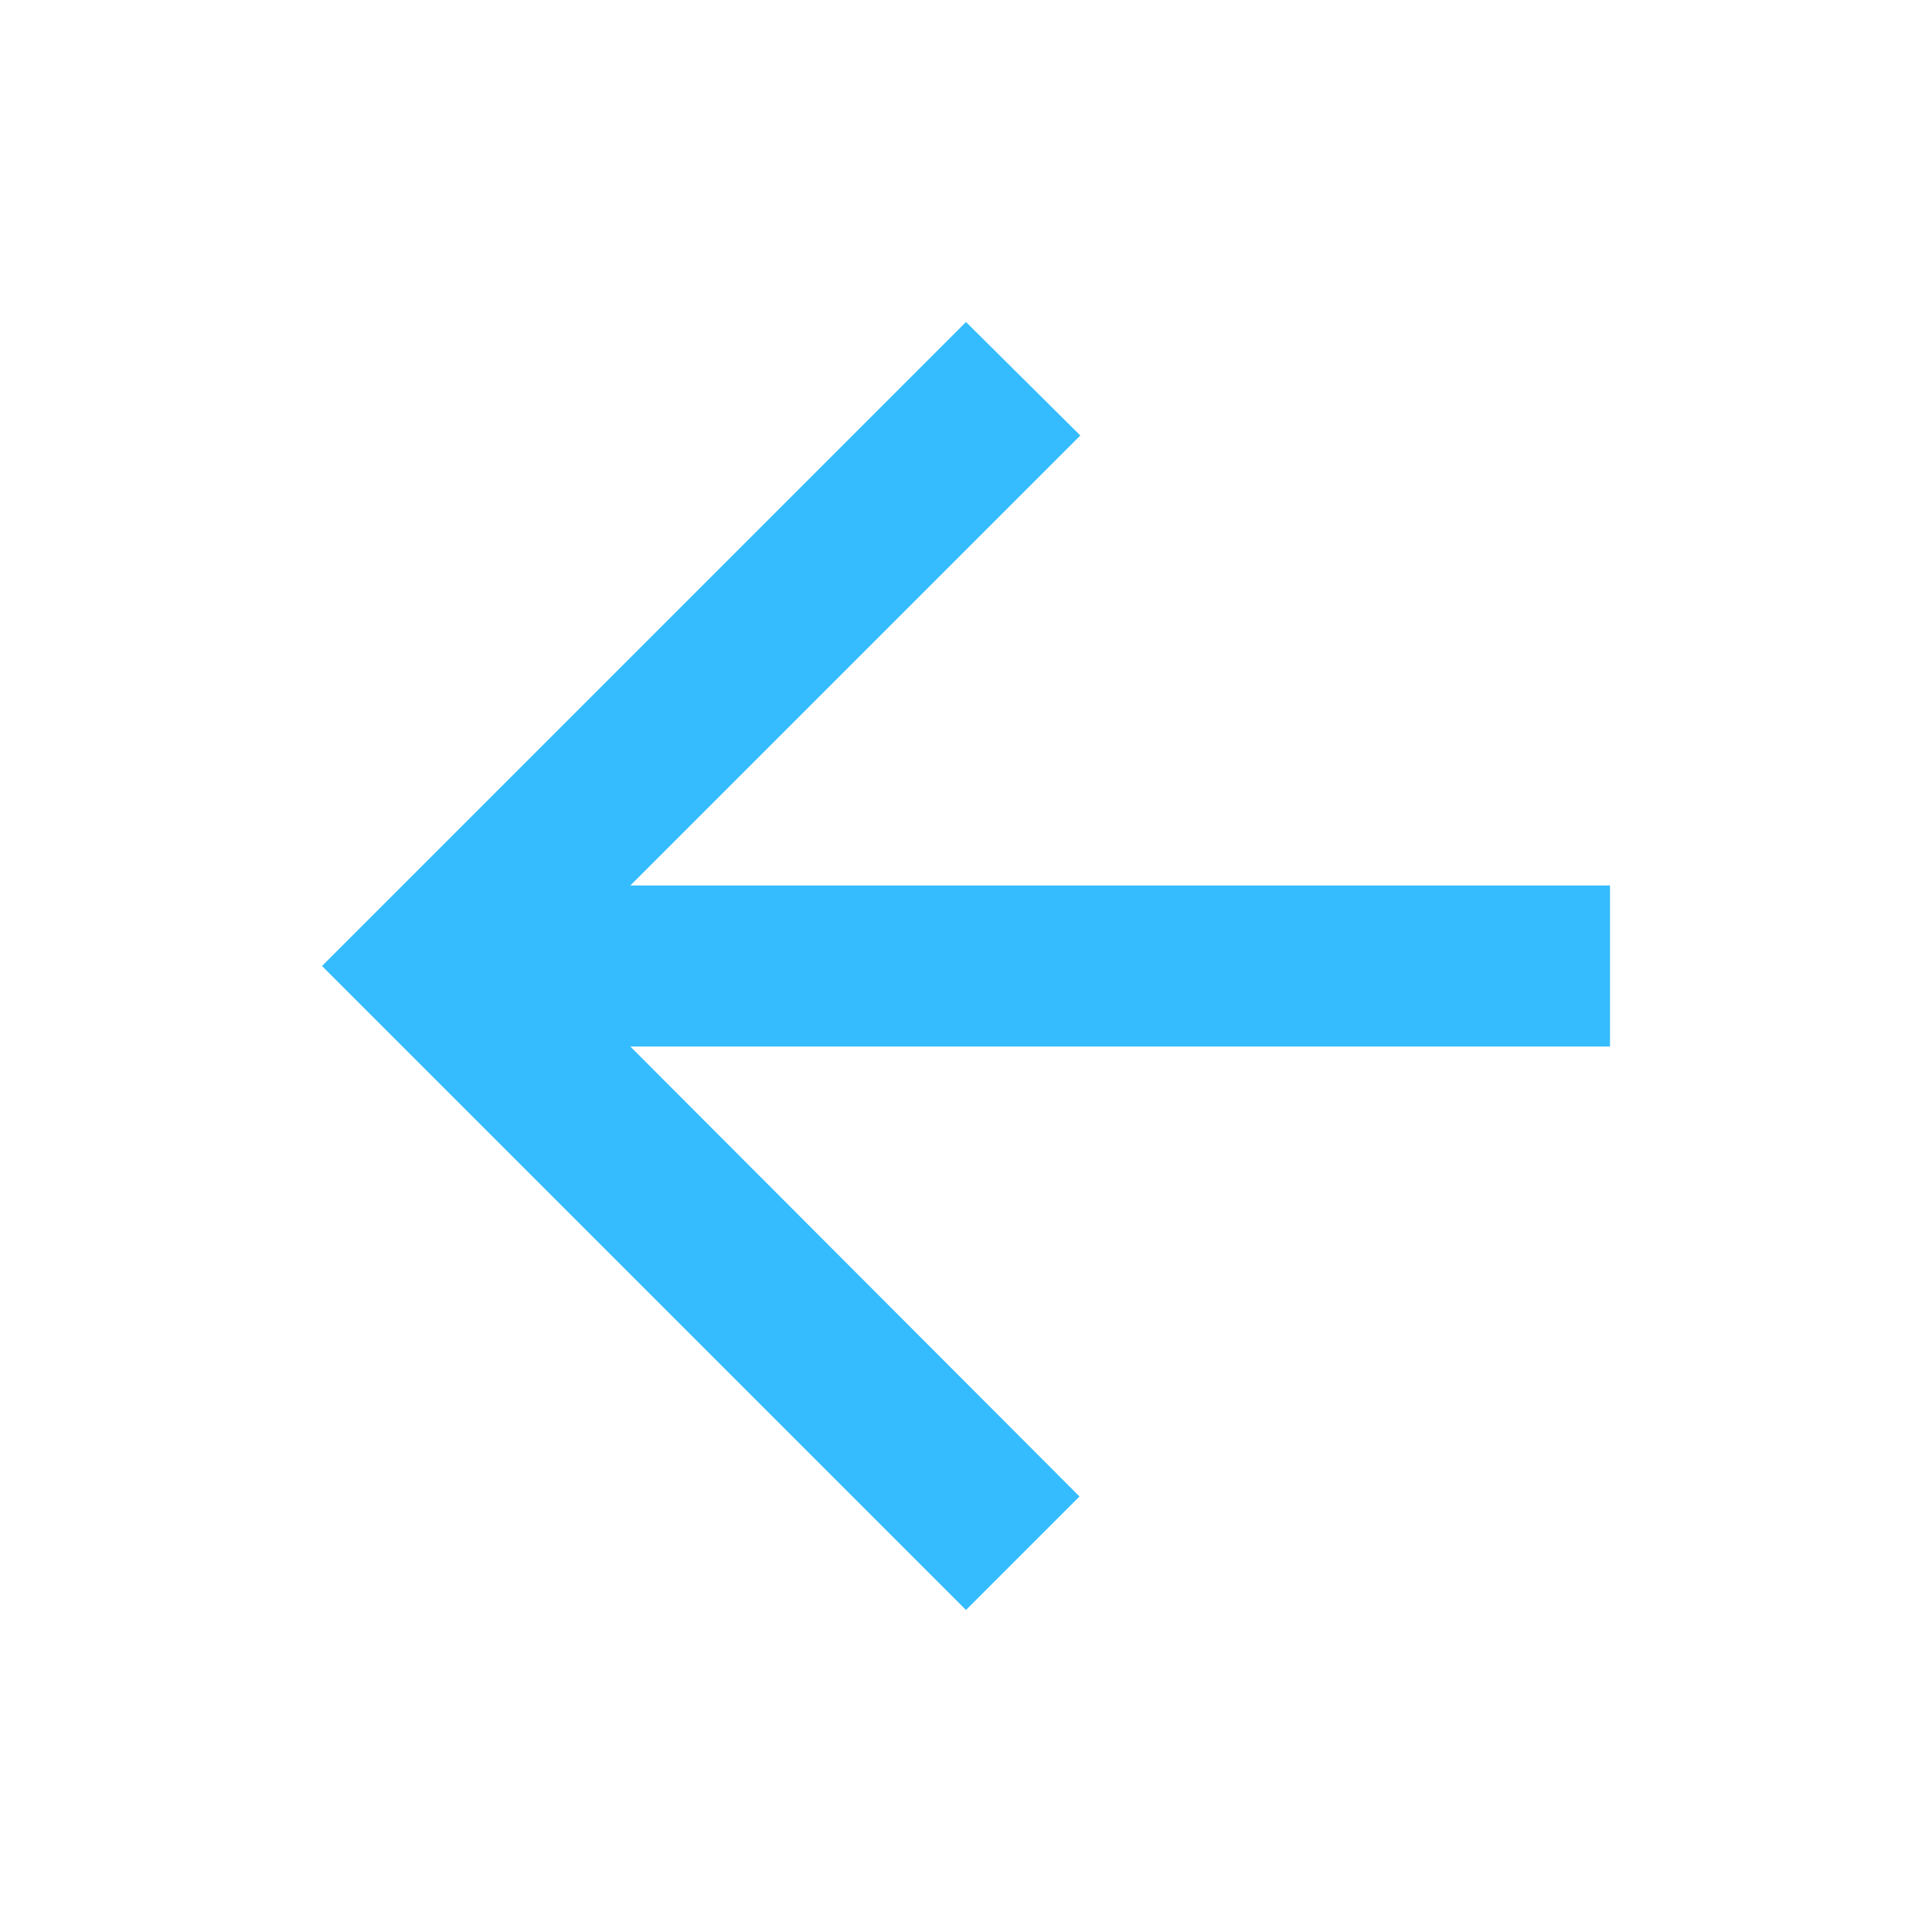
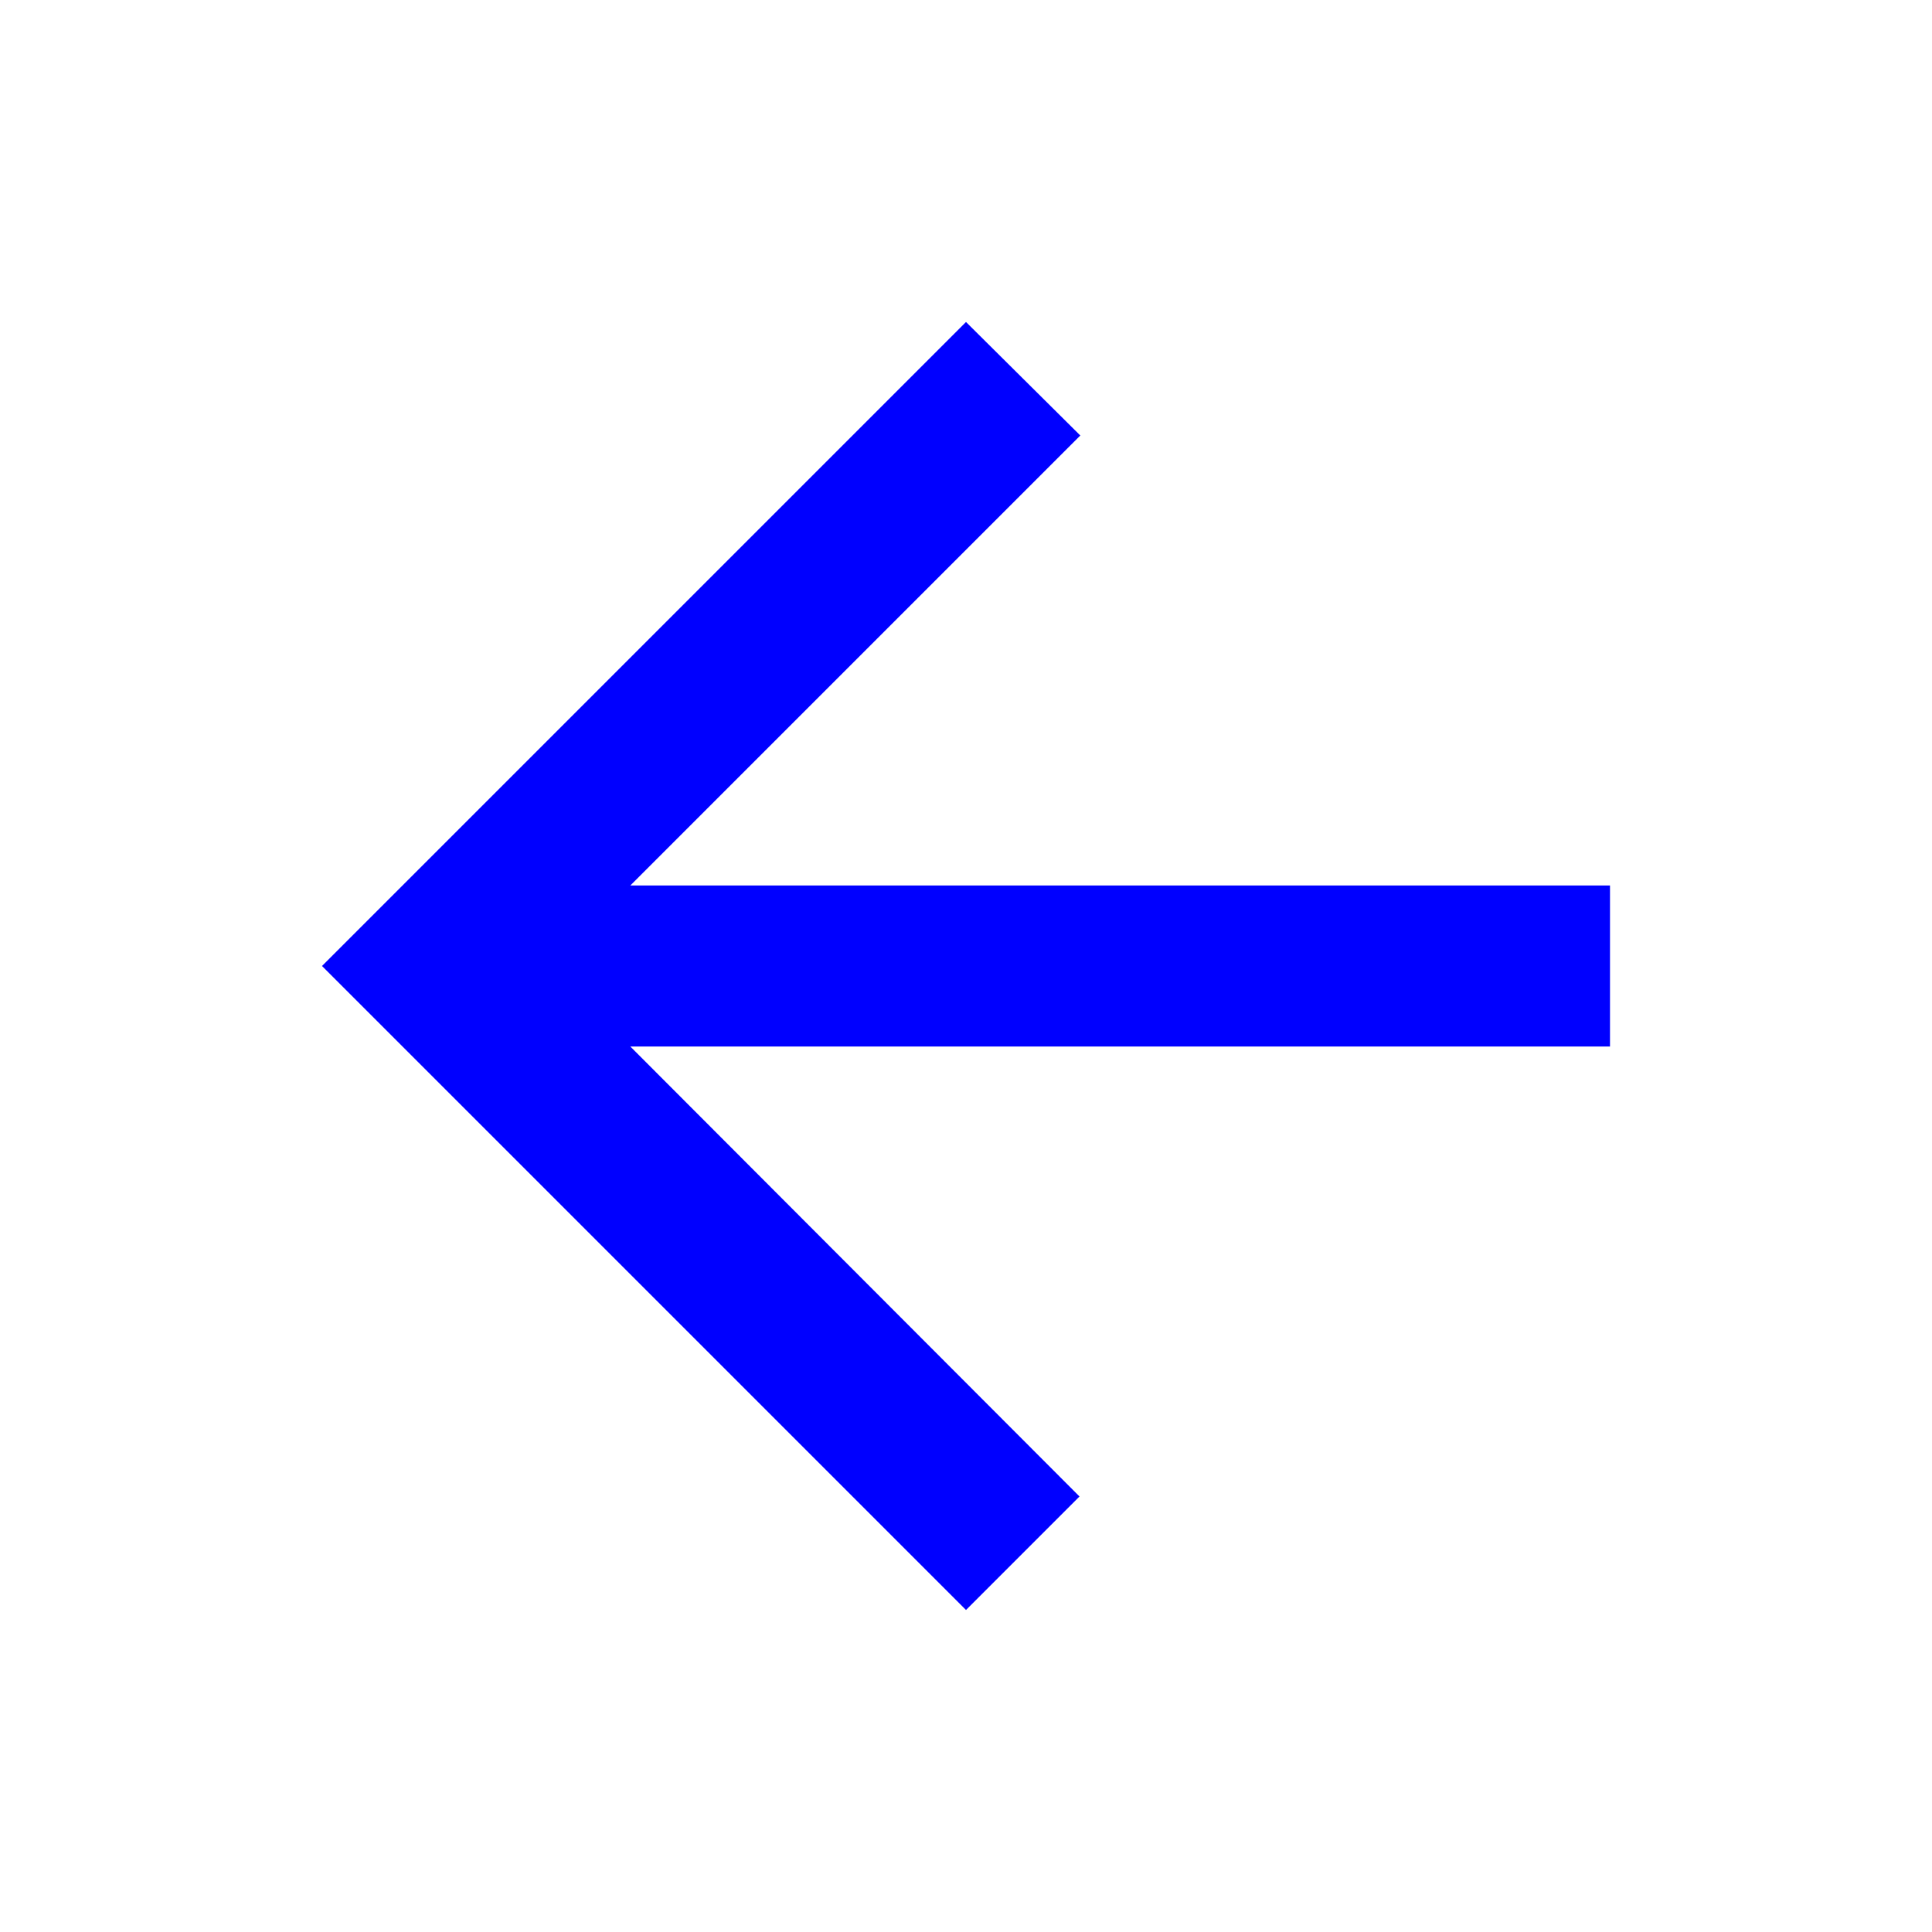
- <svg xmlns="http://www.w3.org/2000/svg" height="24px" viewBox="0 0 24 24" width="24px" fill="#35BCFF">
+ <svg xmlns="http://www.w3.org/2000/svg" height="24px" viewBox="0 0 24 24" width="24px" fill="#0000ff">
  <path d="M0 0h24v24H0V0z" fill="none" />
  <path d="M20 11H7.83l5.59-5.59L12 4l-8 8 8 8 1.41-1.41L7.83 13H20v-2z" />
</svg>
